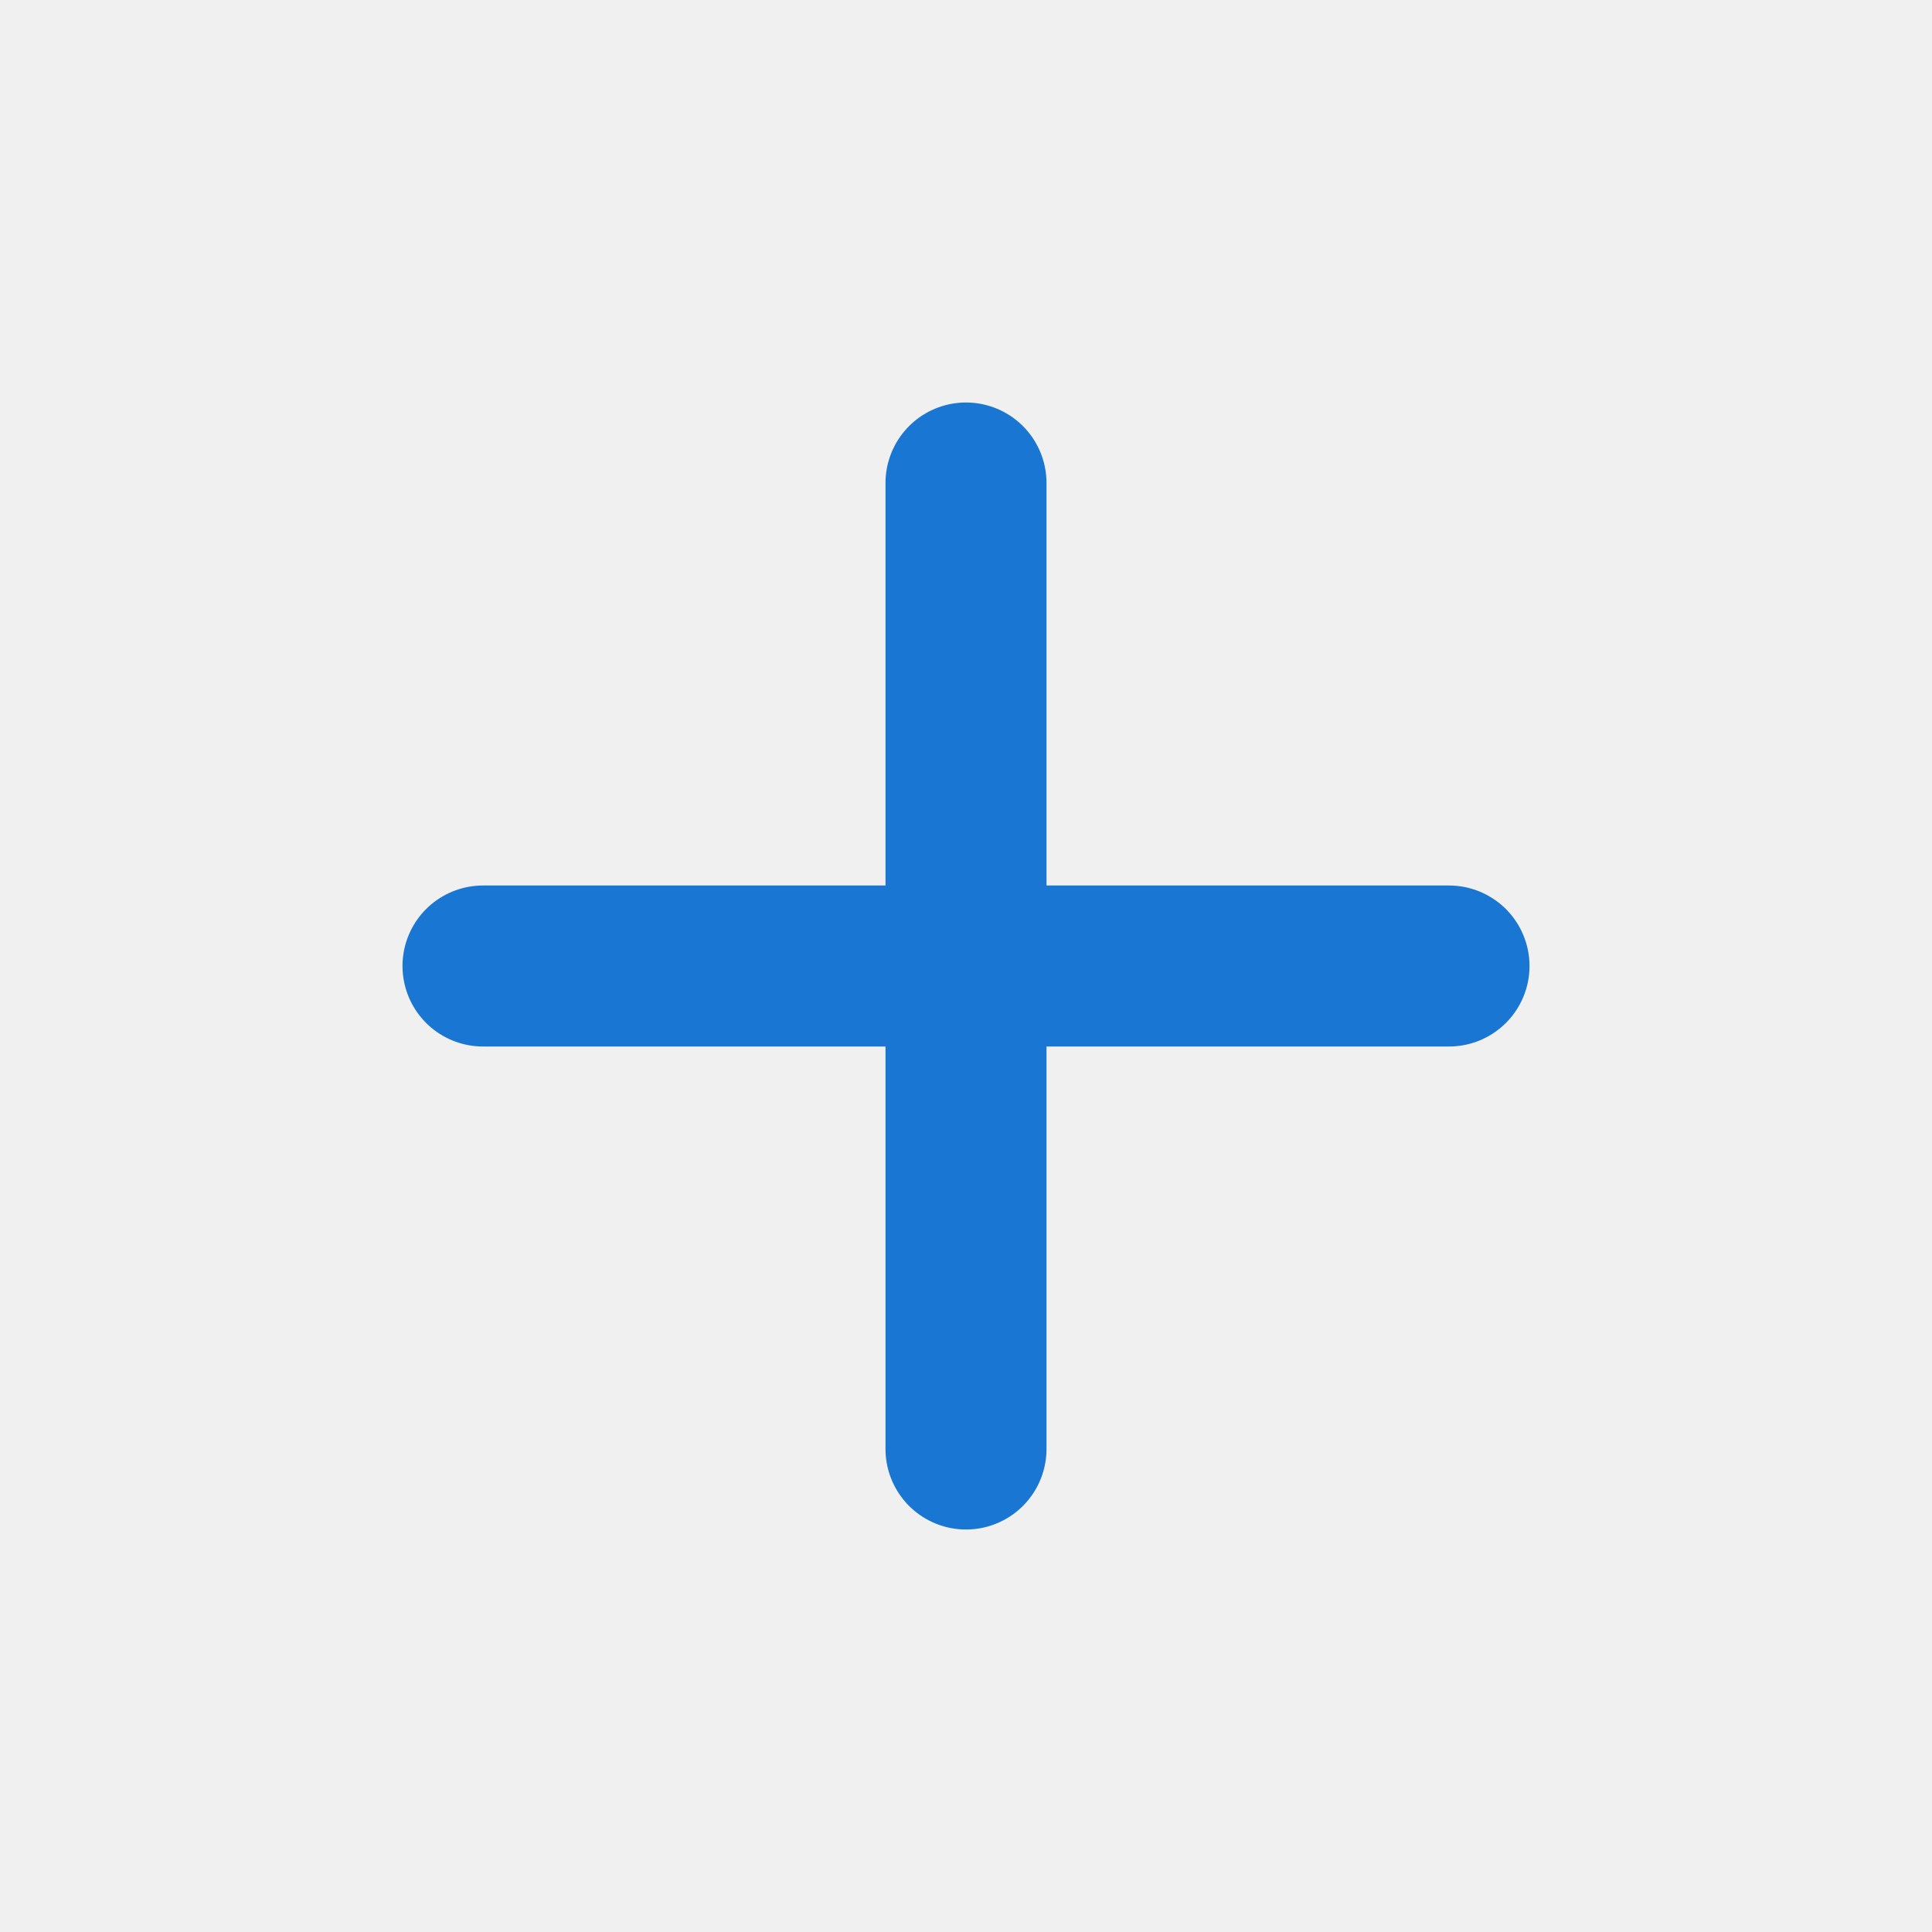
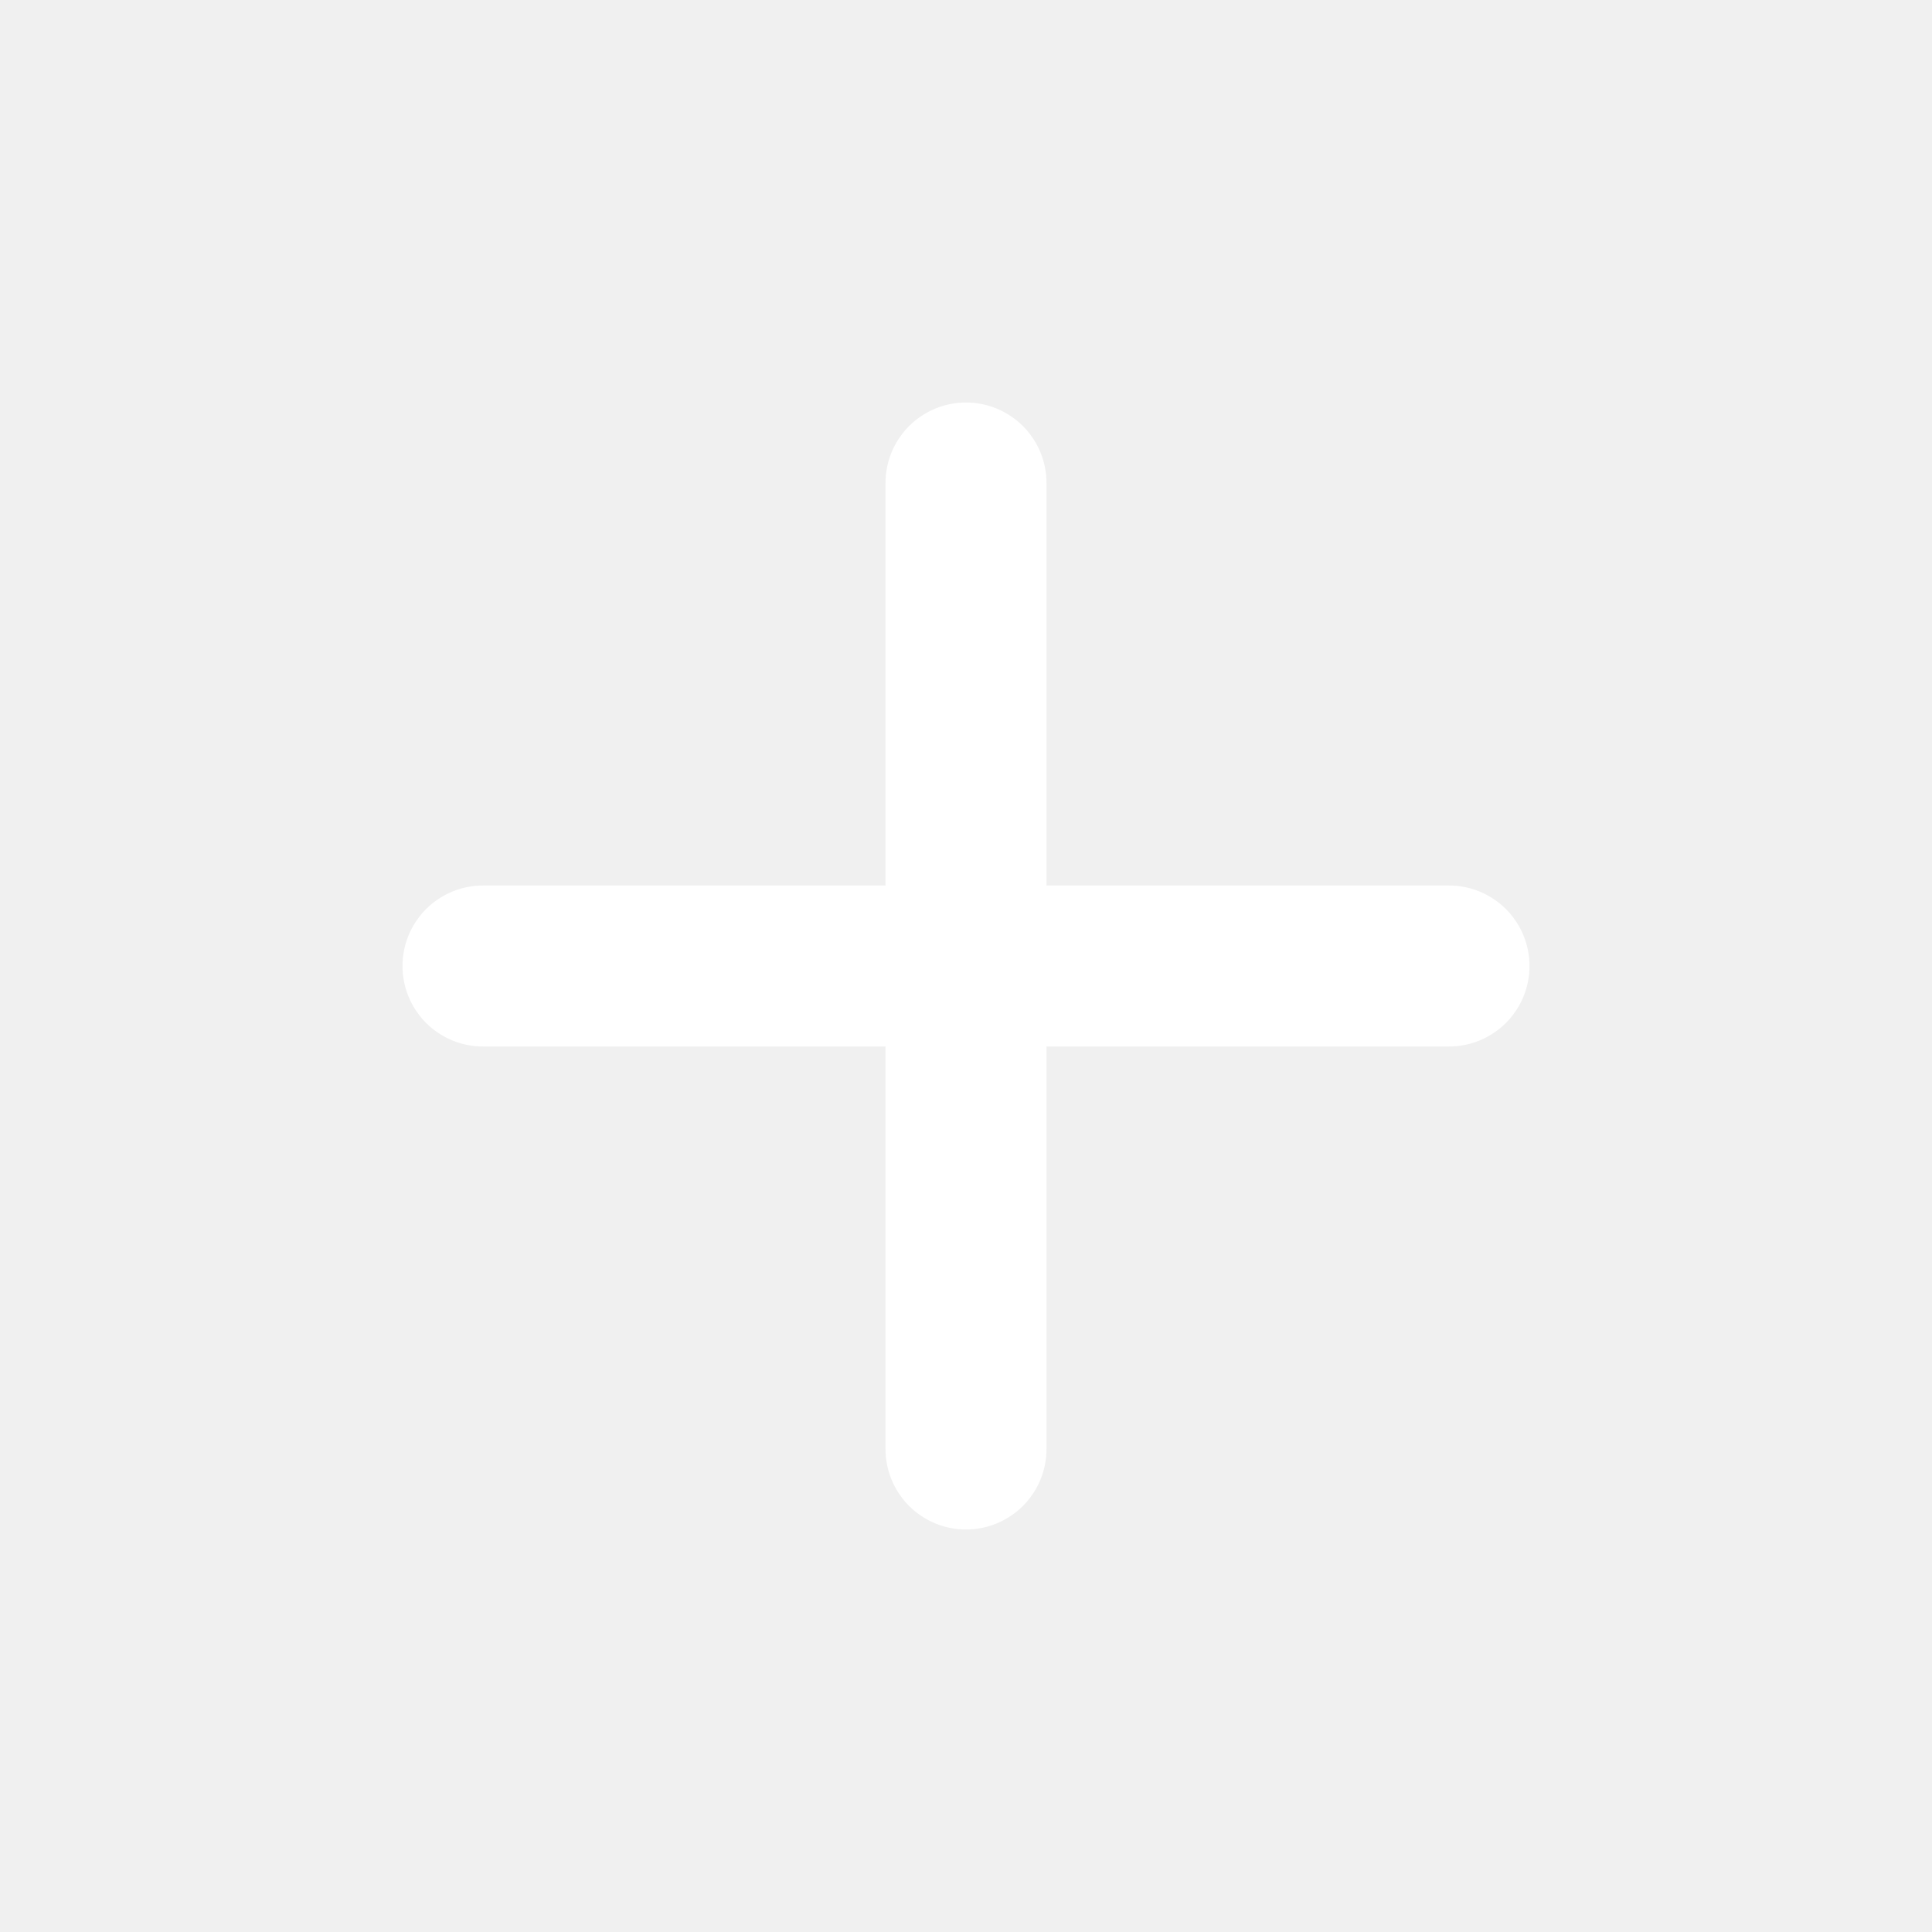
<svg xmlns="http://www.w3.org/2000/svg" width="64px" height="64px" viewBox="0 0 24 24" fill="none">
  <g id="SVGRepo_bgCarrier" stroke-width="0" />
  <g id="SVGRepo_tracerCarrier" stroke-linecap="round" stroke-linejoin="round" />
  <g id="SVGRepo_iconCarrier">
-     <path d="M6 12H18M12 6V18" stroke="#1976d2" stroke-width="2" stroke-linecap="round" stroke-linejoin="round" />
+     <path d="M6 12H18M12 6V18" stroke="#fff" stroke-width="2" stroke-linecap="round" stroke-linejoin="round" />
  </g>
</svg>
